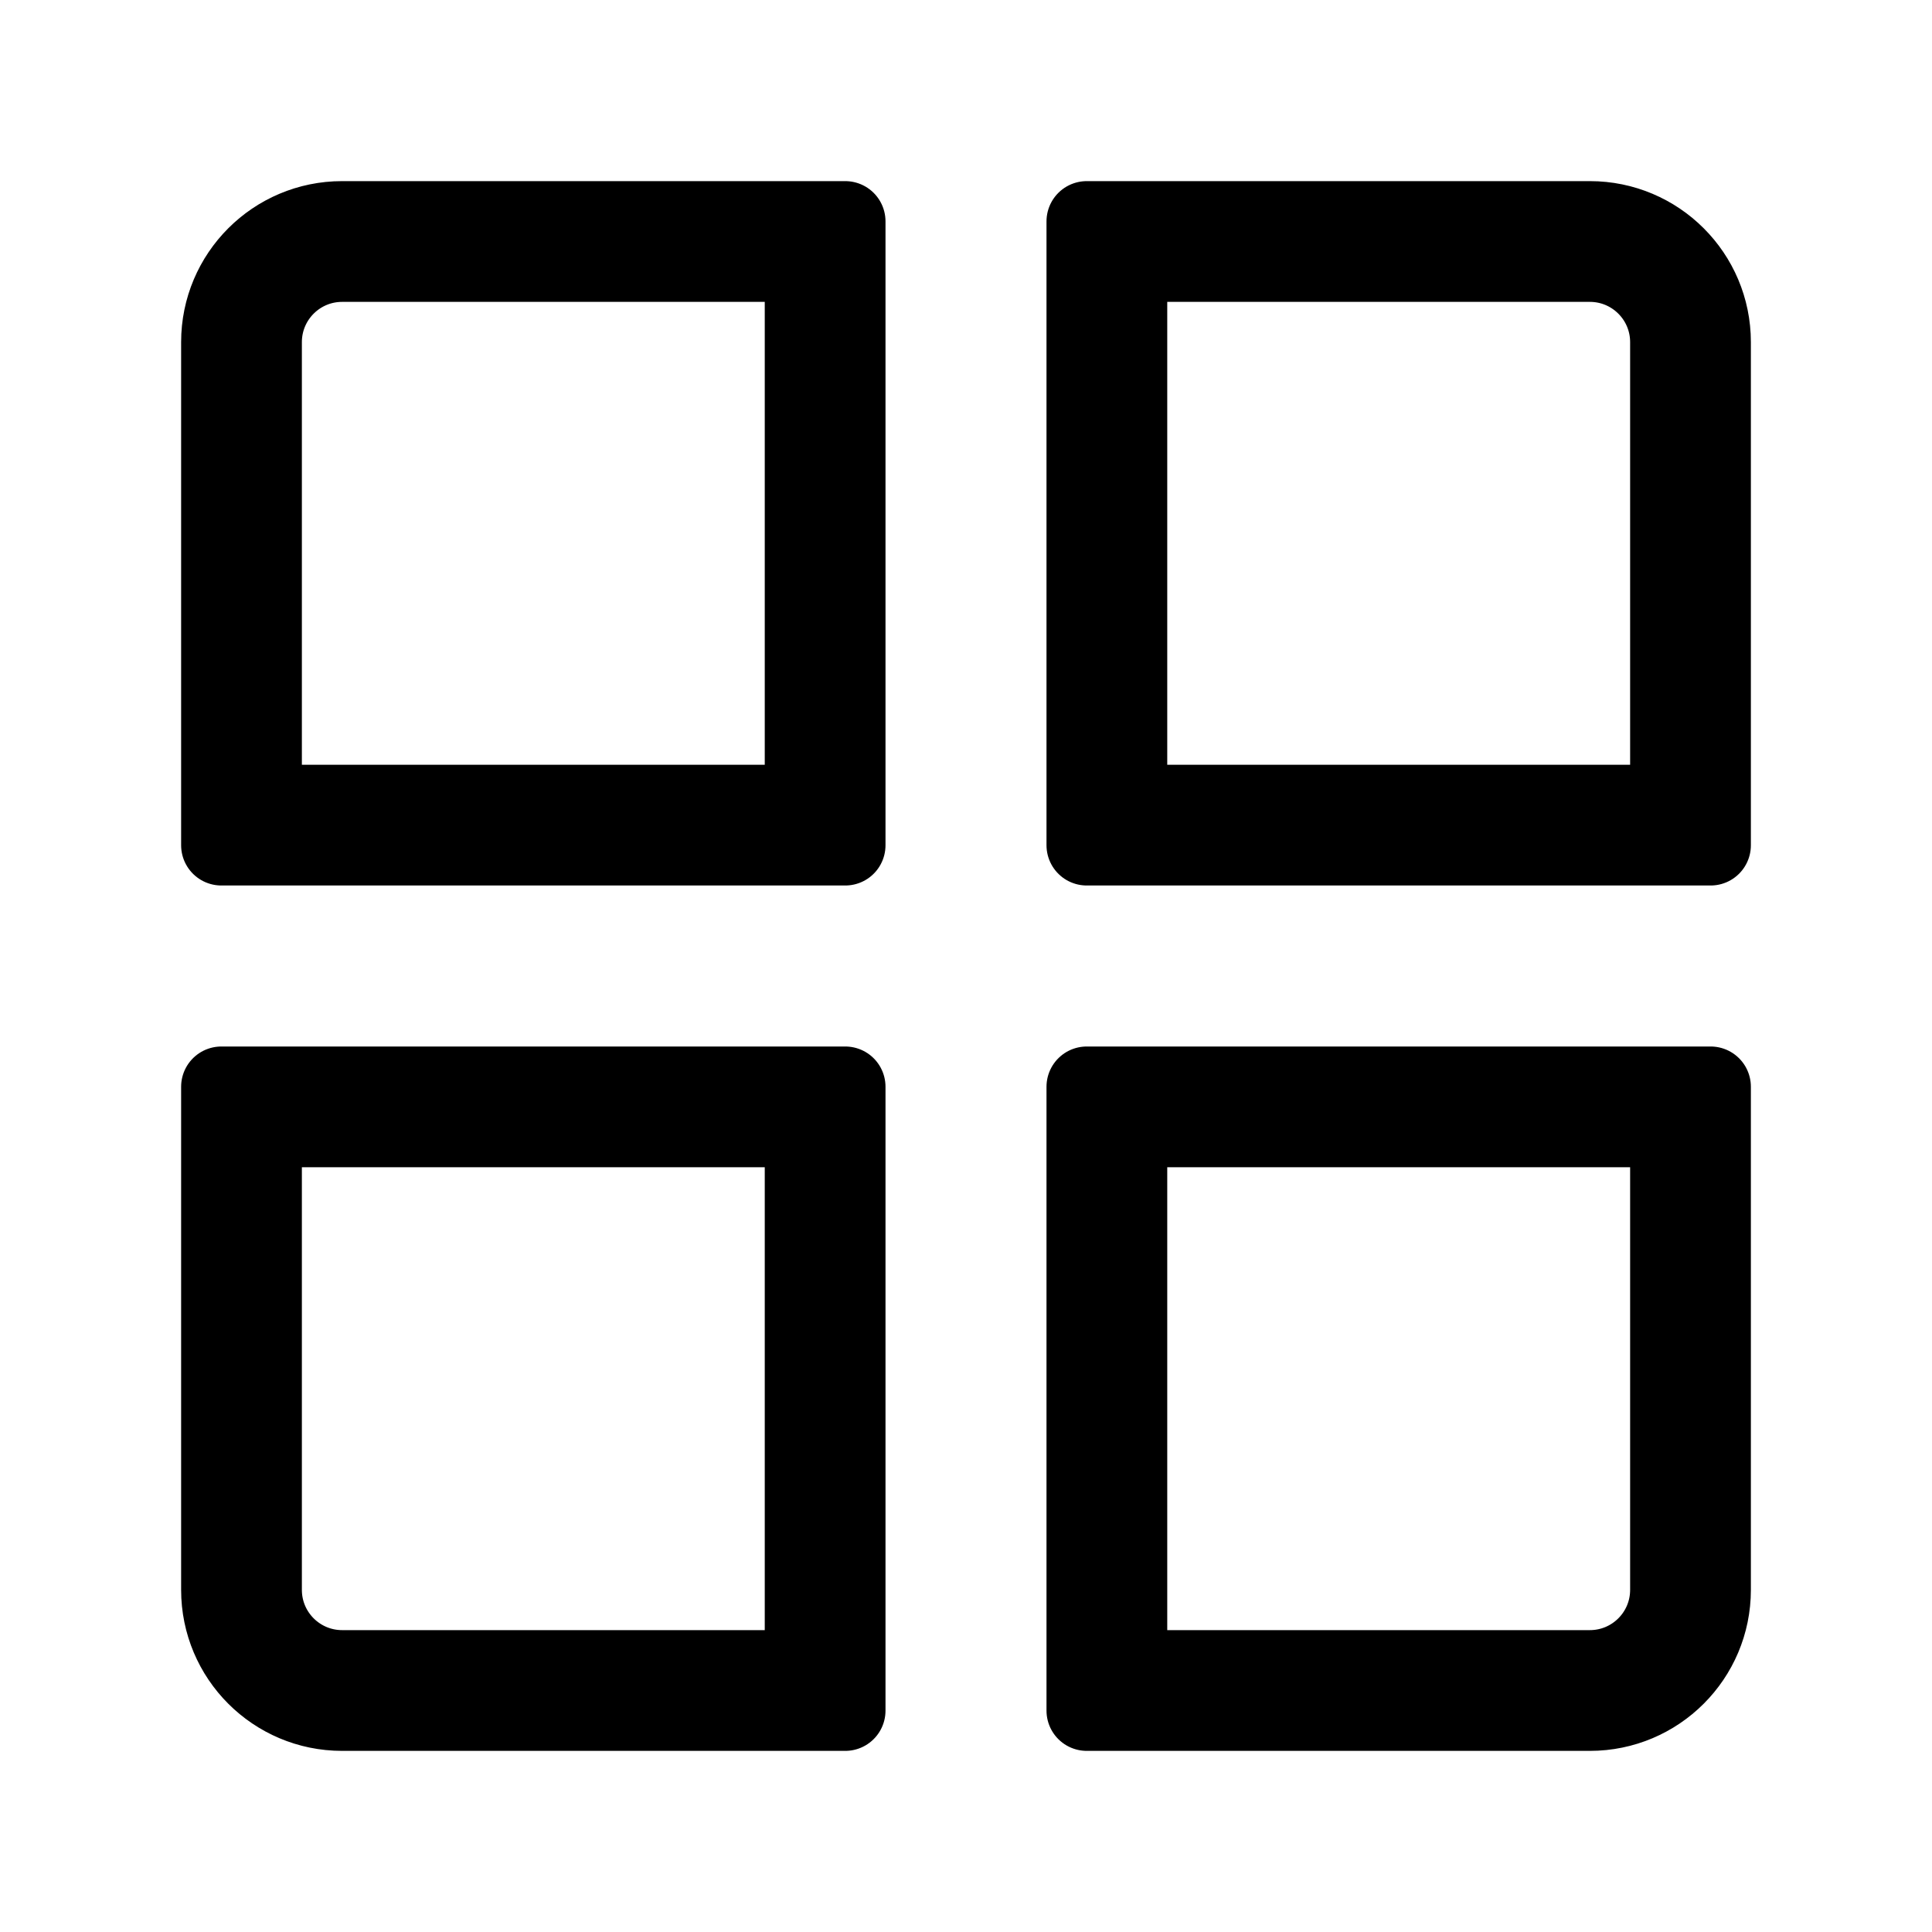
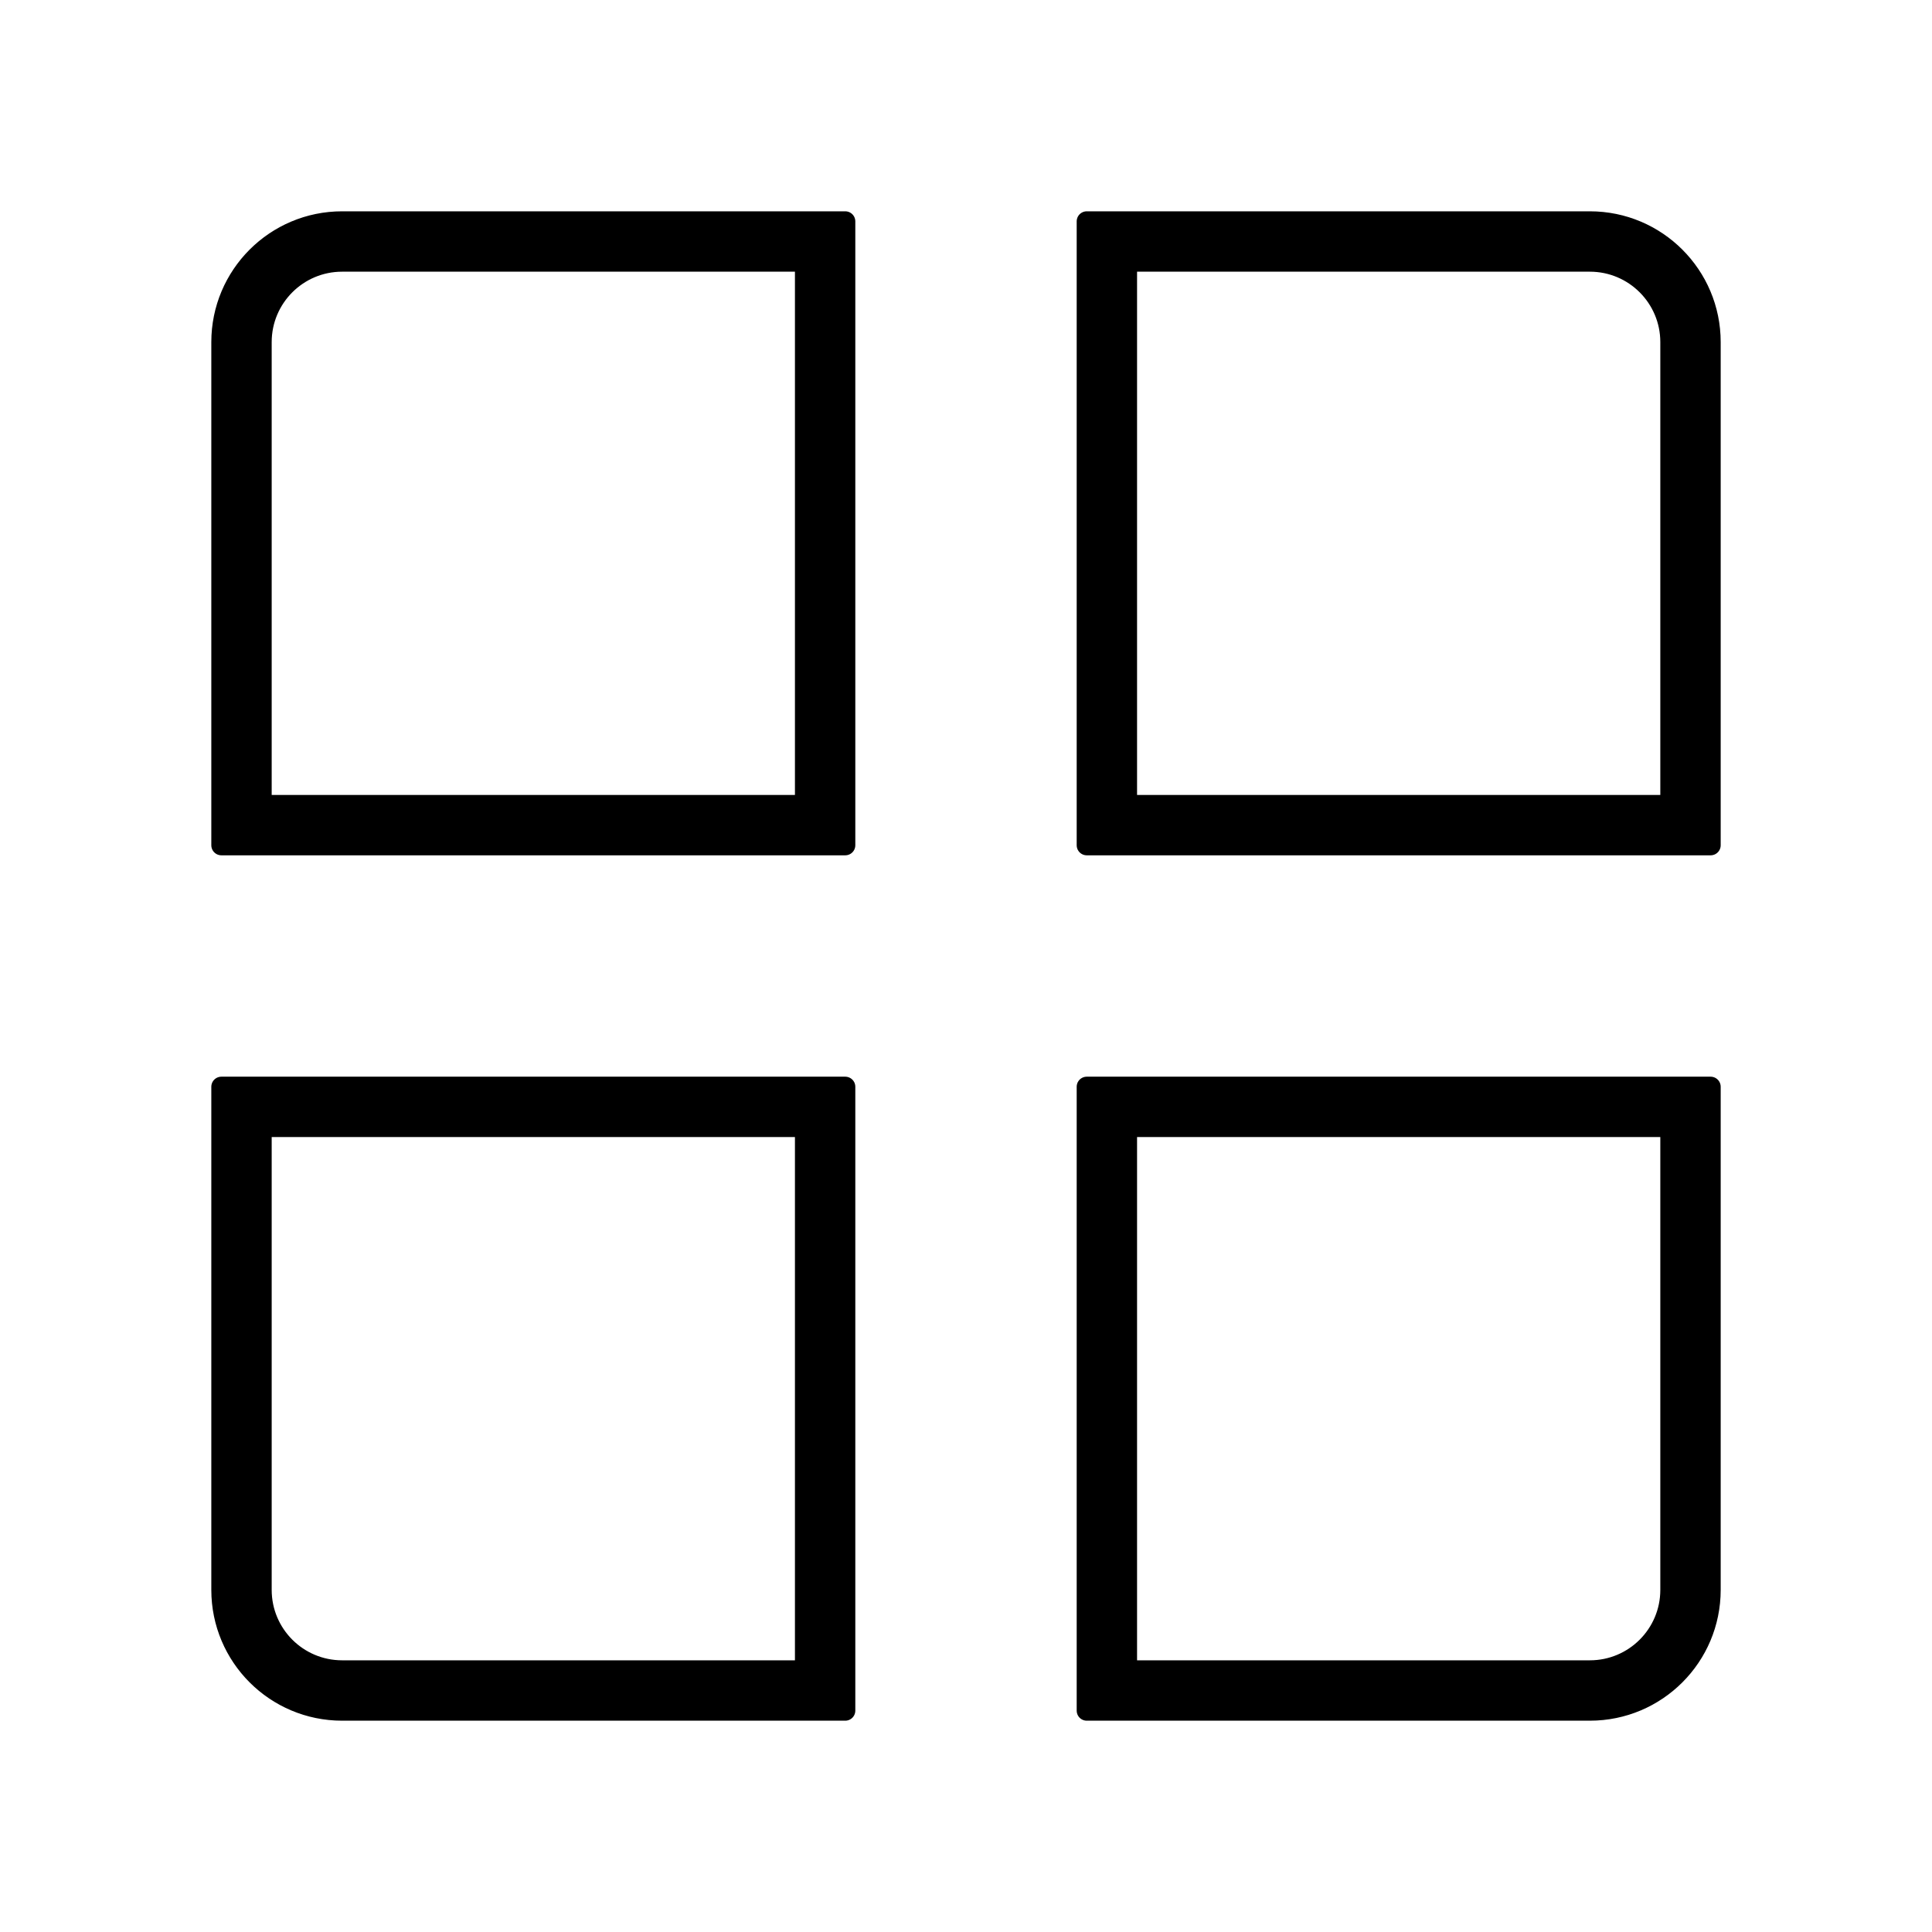
- <svg xmlns="http://www.w3.org/2000/svg" viewBox="0 0 96 96" width="96" height="96" fill="currentColor" stroke="currentColor" stroke-width="4" stroke-linejoin="round" aria-hidden="true">
-   <path fill-rule="evenodd" clip-rule="evenodd" d="M42 42H11V17C11 13.686 13.686 11 17 11H42V42ZM13 40H40V13H17C14.791 13 13 14.791 13 17V40ZM42 85H17C13.686 85 11 82.314 11 79V54H42V85ZM13 56V79C13 81.209 14.791 83 17 83H40V56H13ZM79 85H54V54H85V79C85 82.314 82.314 85 79 85ZM56 83H79C81.209 83 83 81.209 83 79V56H56V83Z" />
-   <path fill-rule="evenodd" clip-rule="evenodd" d="M85 42H54V11H79C82.314 11 85 13.686 85 17V42ZM56 40H83V17C83 14.791 81.209 13 79 13H56V40Z" />
+ <svg xmlns="http://www.w3.org/2000/svg" stroke="currentColor" stroke-width="1" stroke-linejoin="round" viewBox="0 0 96 96" fill="currentColor" aria-hidden="true">
+   <path vector-effect="non-scaling-stroke" fill-rule="evenodd" clip-rule="evenodd" d="M42 42H11V17C11 13.686 13.686 11 17 11H42V42ZM13 40H40V13H17C14.791 13 13 14.791 13 17V40ZM42 85H17C13.686 85 11 82.314 11 79V54H42V85ZM13 56V79C13 81.209 14.791 83 17 83H40V56H13ZM79 85H54V54H85V79C85 82.314 82.314 85 79 85ZM56 83H79C81.209 83 83 81.209 83 79V56H56V83Z" />
+   <path vector-effect="non-scaling-stroke" fill-rule="evenodd" clip-rule="evenodd" d="M85 42H54V11H79C82.314 11 85 13.686 85 17V42ZM56 40H83V17C83 14.791 81.209 13 79 13H56V40Z" />
</svg>
